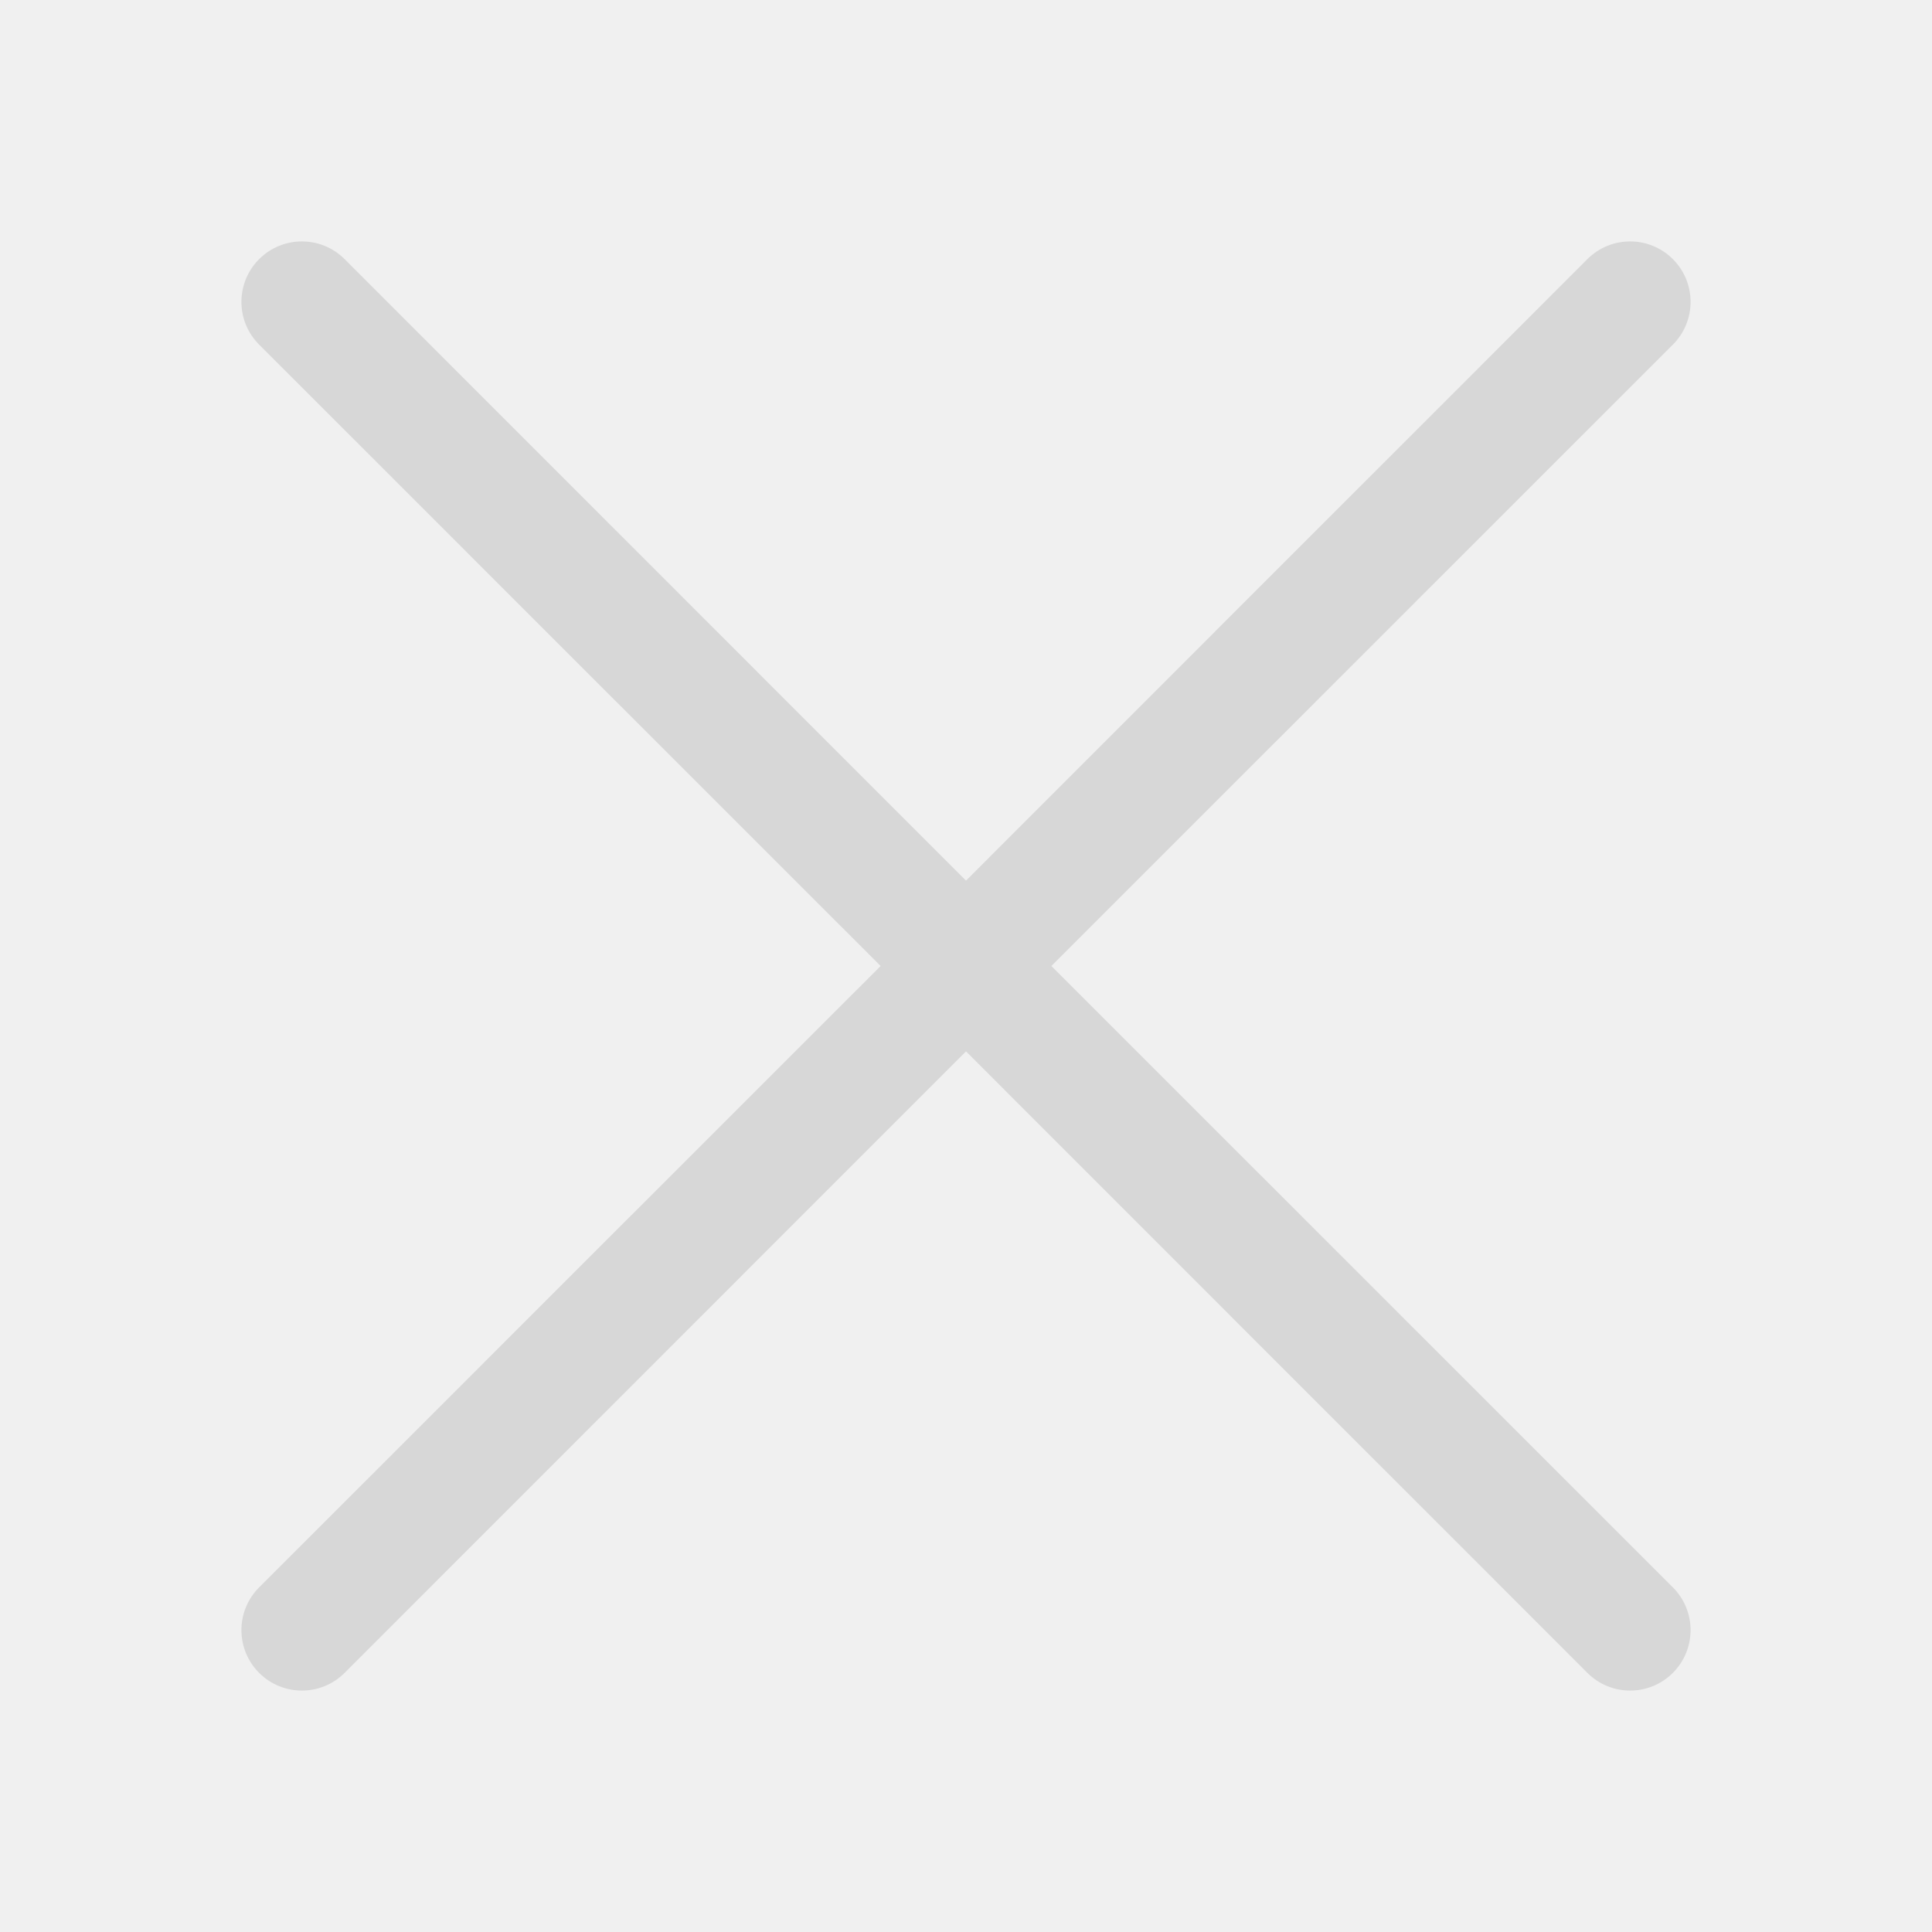
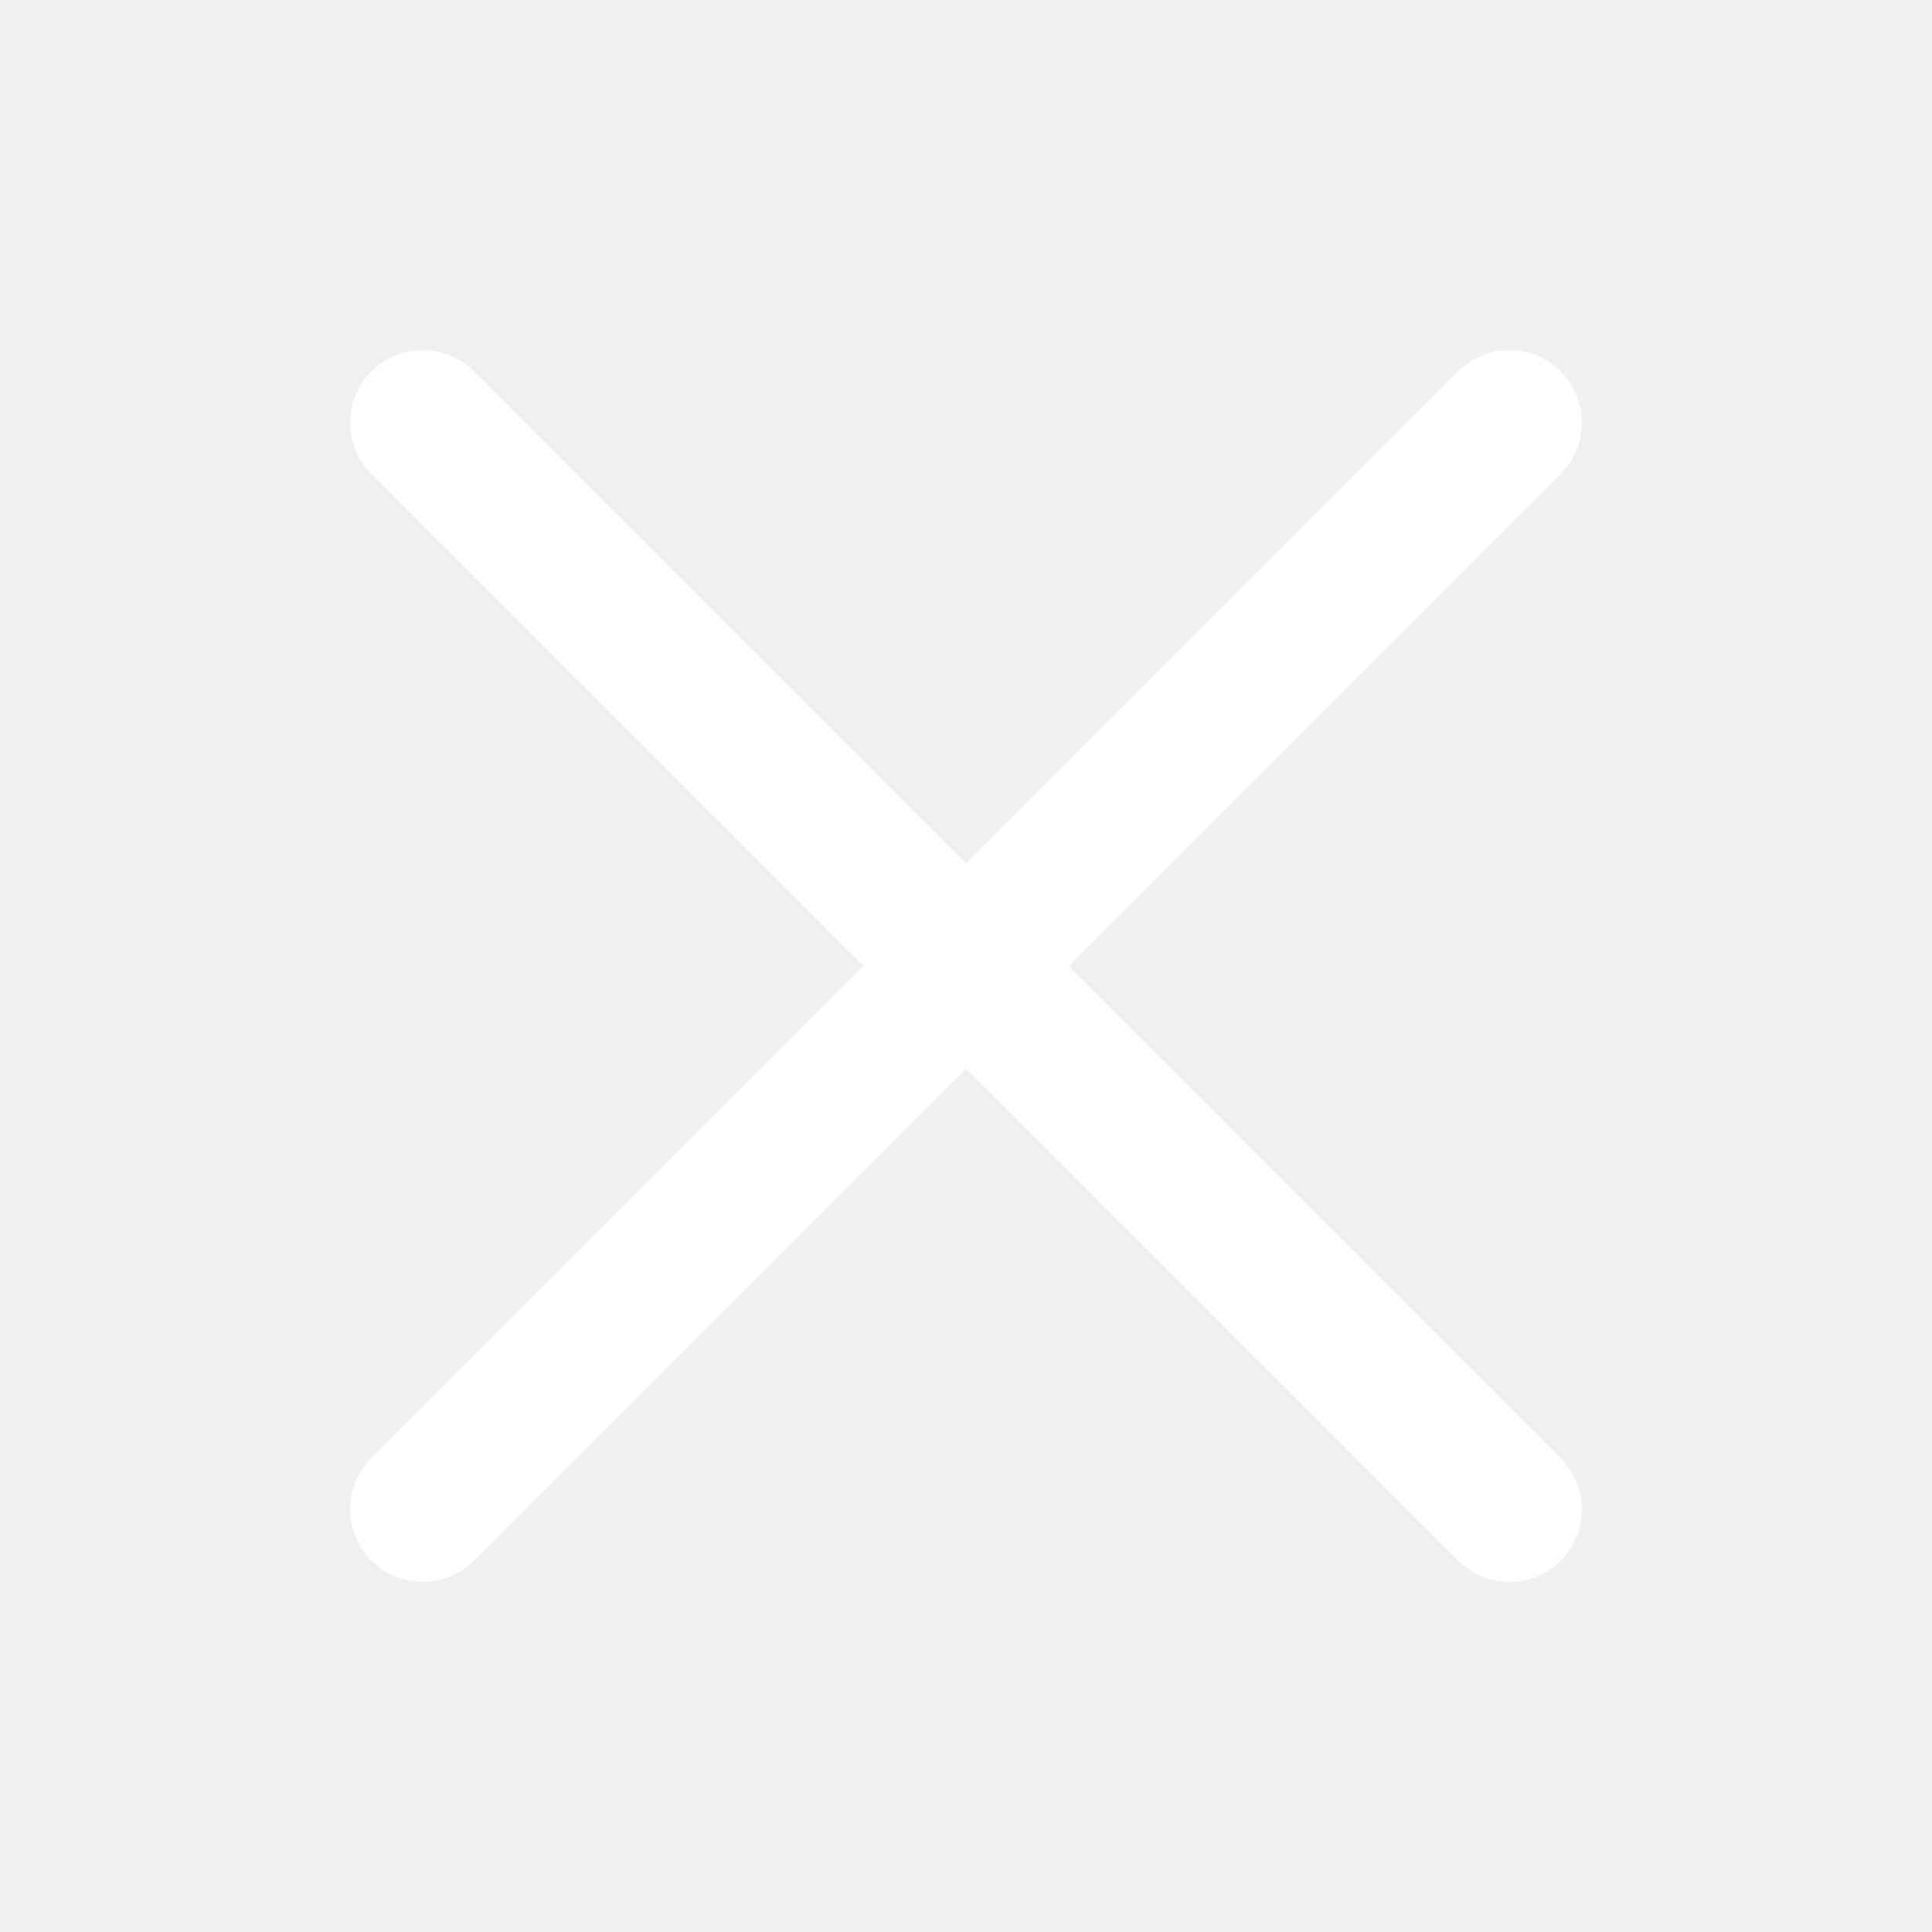
- <svg xmlns="http://www.w3.org/2000/svg" width="512" height="512" data-original="#000000" data-old_color="#000000" fill="#D7D7D7" class="bi bi-x-lg" viewBox="0 0 16 16">
-   <path d="M2.146 2.854a.5.5 0 1 1 .708-.708L8 7.293l5.146-5.147a.5.5 0 0 1 .708.708L8.707 8l5.147 5.146a.5.5 0 0 1-.708.708L8 8.707l-5.146 5.147a.5.5 0 0 1-.708-.708L7.293 8z" />
+ <svg xmlns="http://www.w3.org/2000/svg" width="16" height="16" viewBox="0 0 16 16">
+   <line x1="3.5" y1="3.5" x2="12.5" y2="12.5" stroke="#FFFFFF" stroke-width="1.2" stroke-linecap="round" />
+   <line x1="12.5" y1="3.5" x2="3.5" y2="12.5" stroke="#FFFFFF" stroke-width="1.2" stroke-linecap="round" />
</svg>
